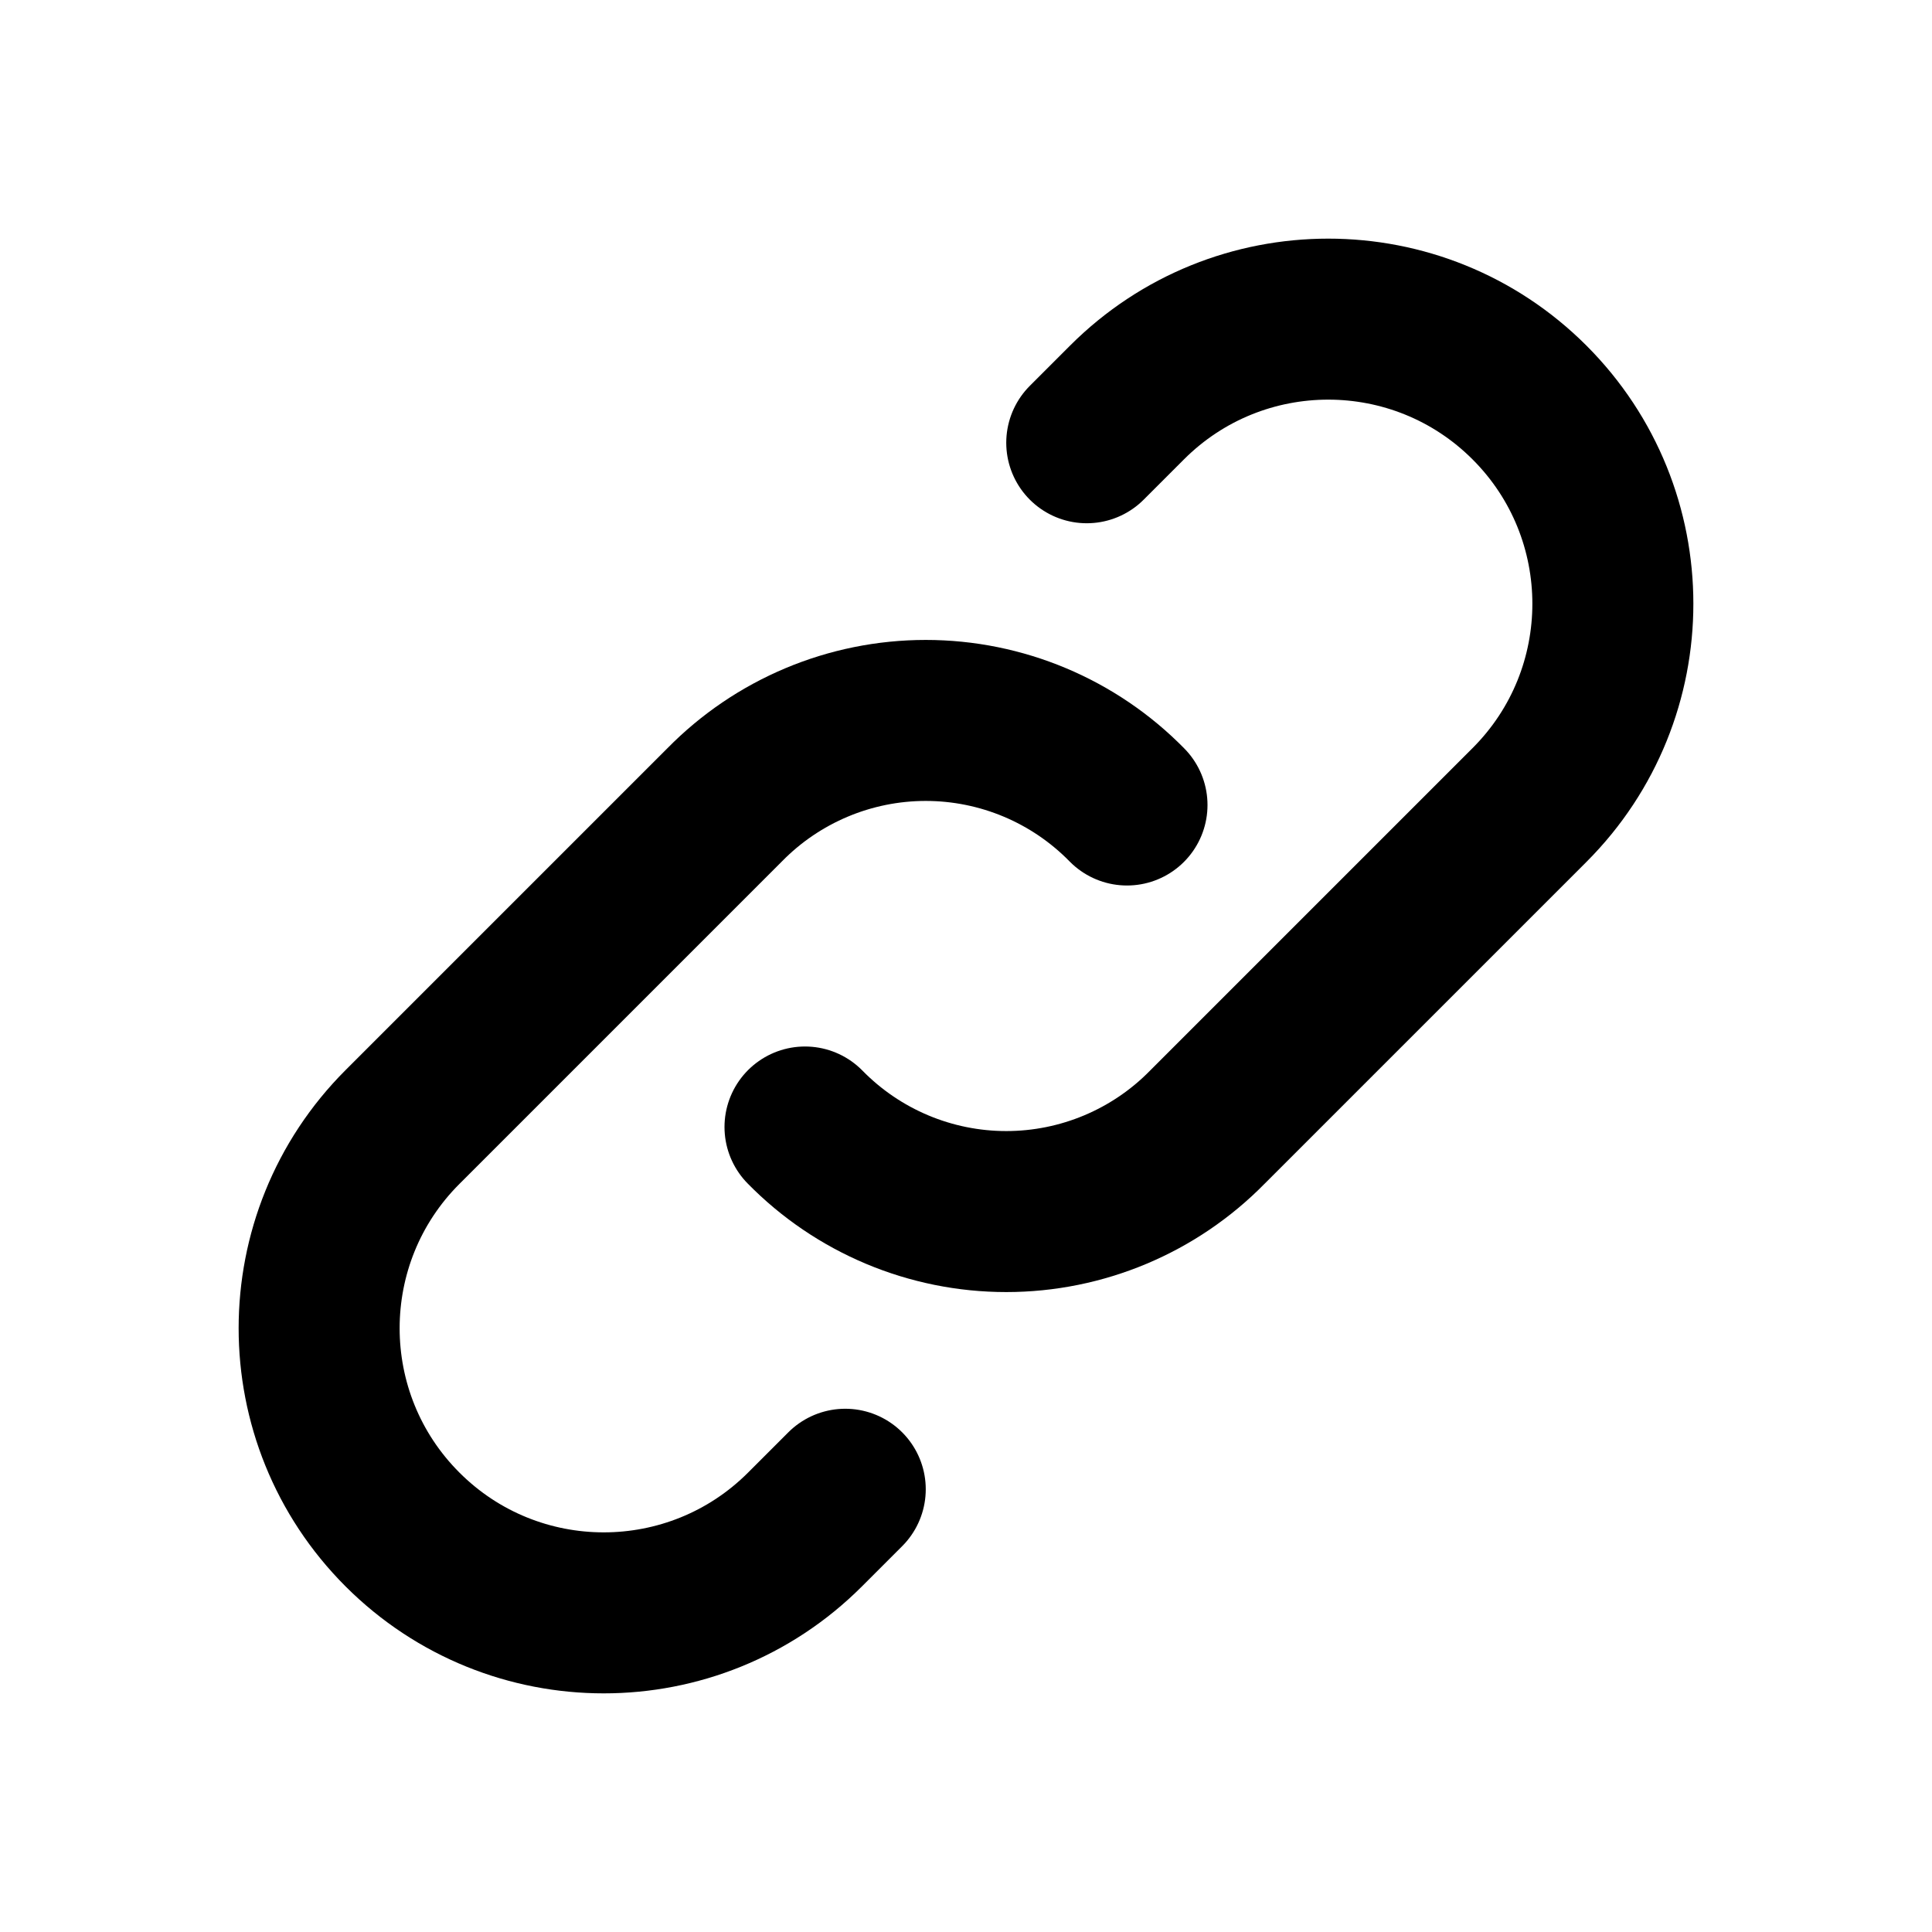
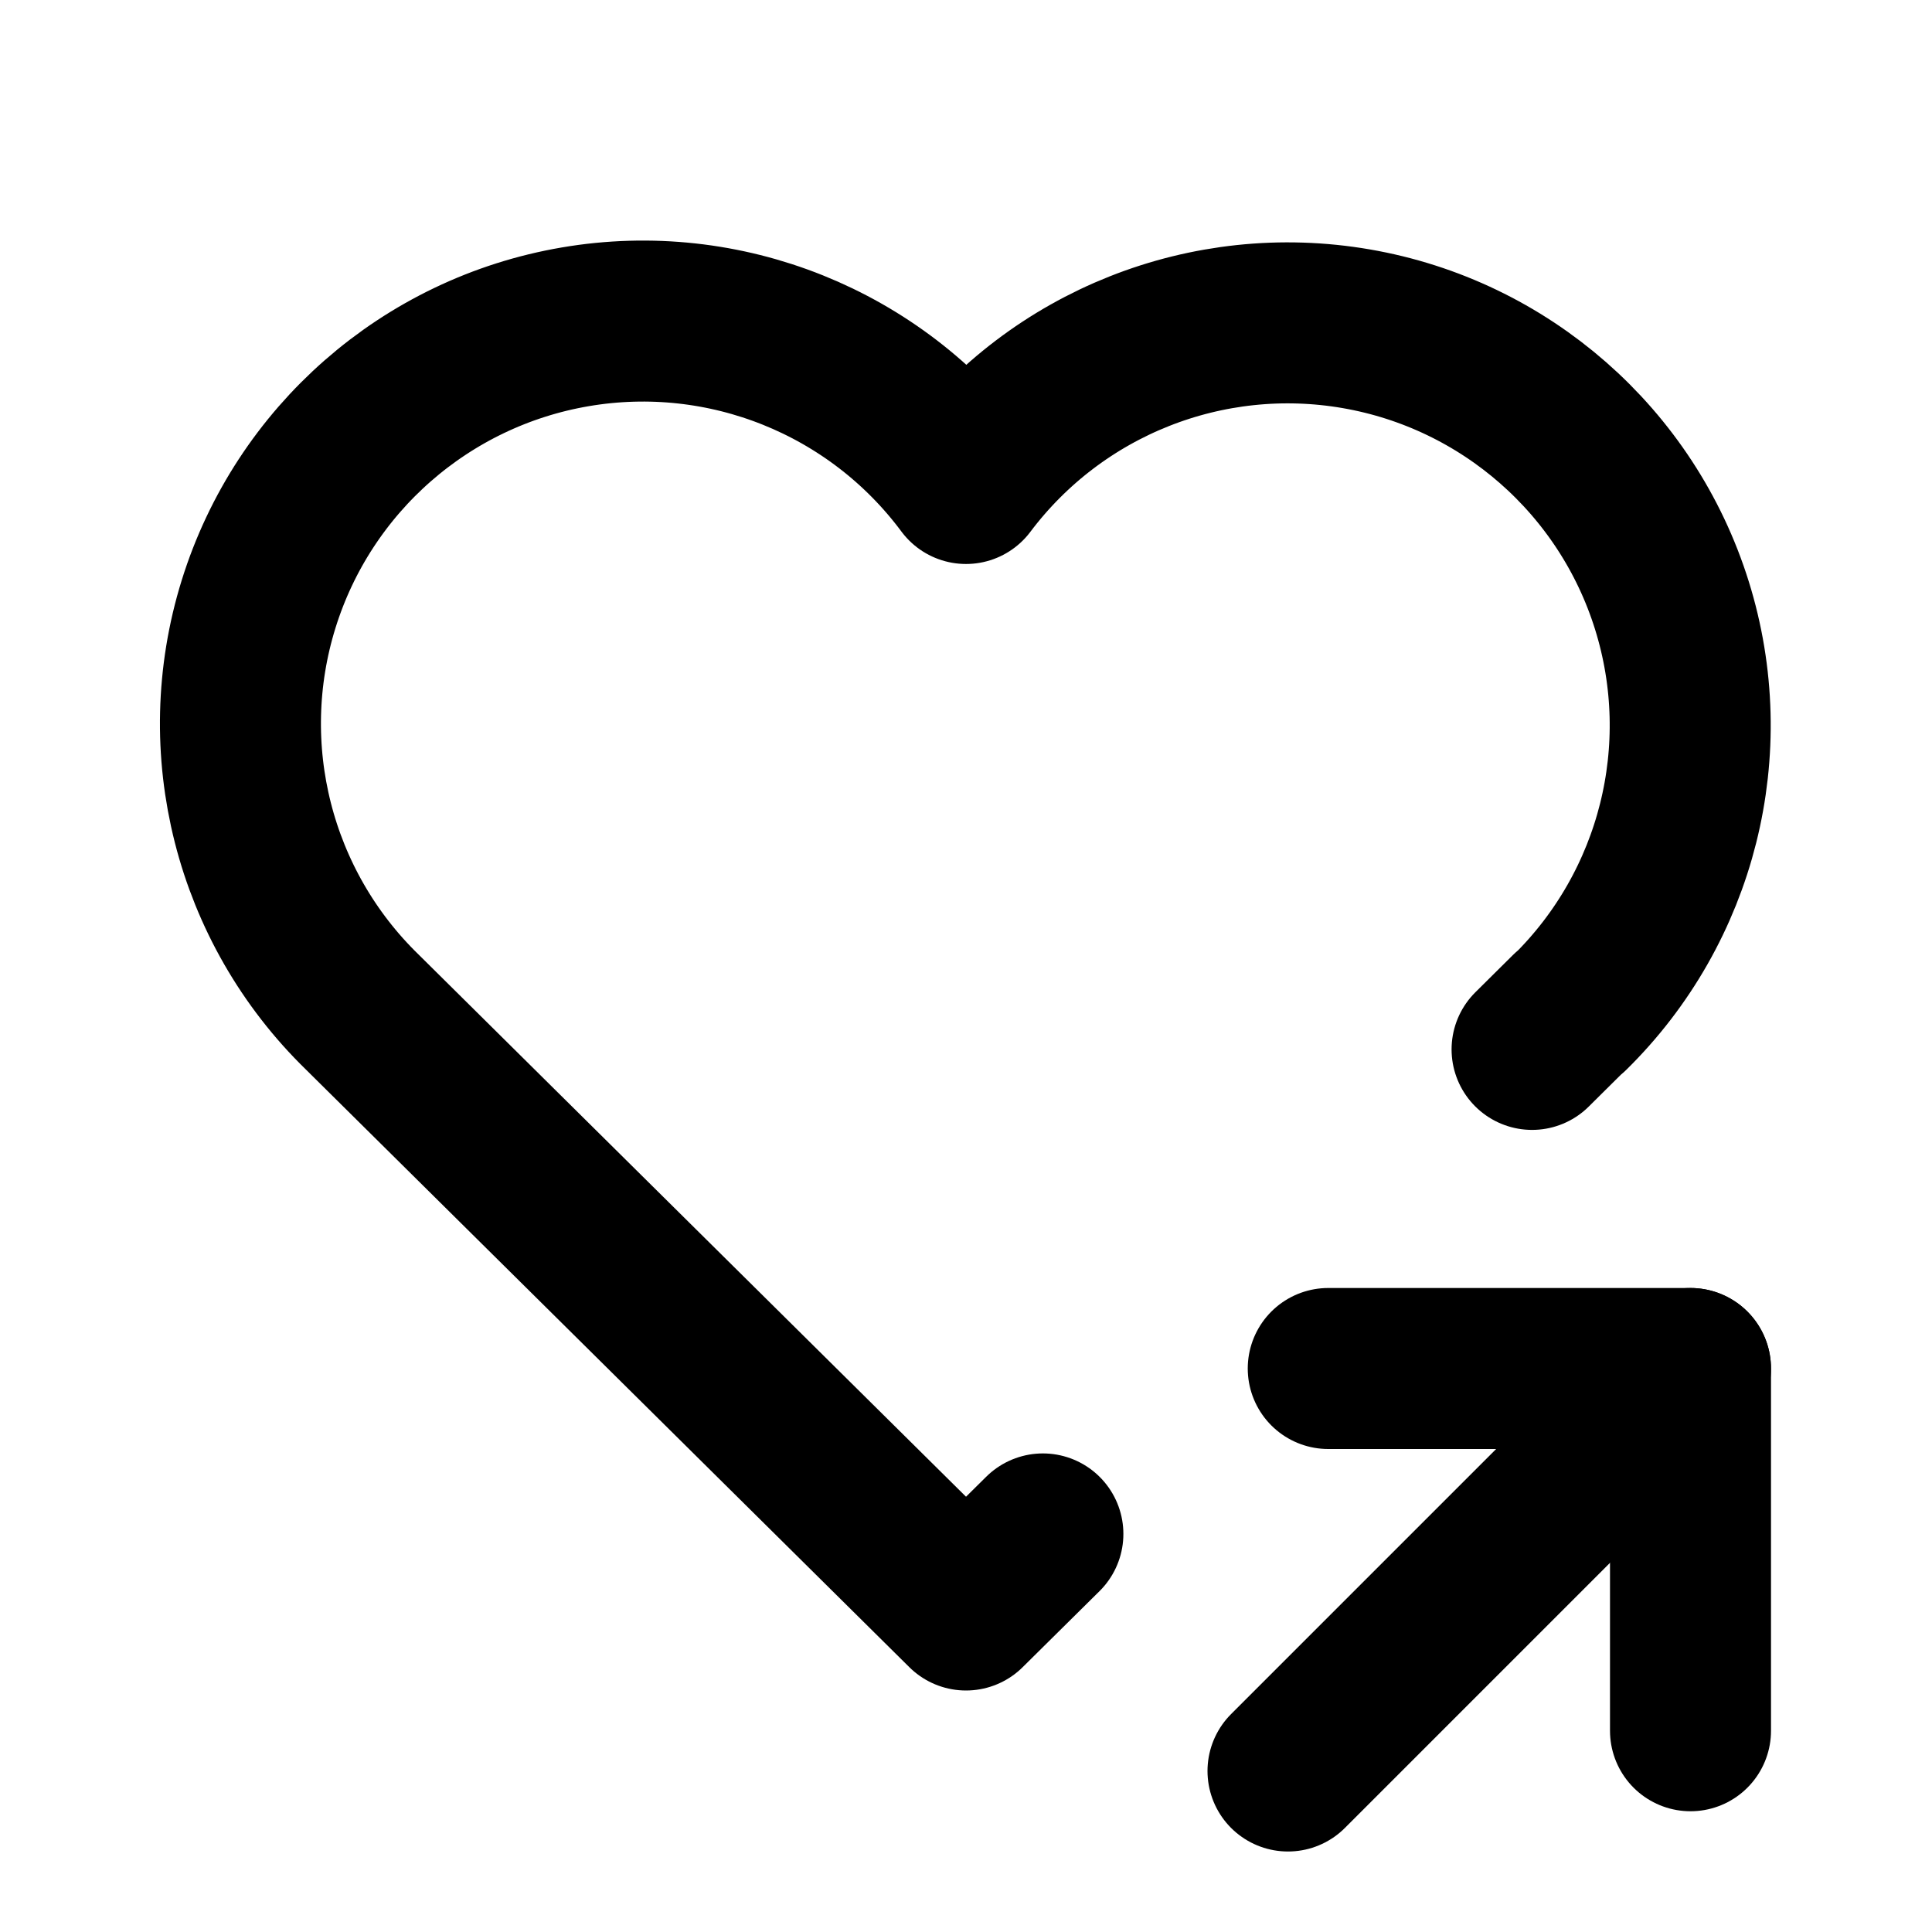
- <svg xmlns="http://www.w3.org/2000/svg" class="icon icon-tabler icon-tabler-link" width="24" height="24" viewBox="0 0 24 24" stroke-width="2" stroke="currentColor" fill="none" stroke-linecap="round" stroke-linejoin="round">
-   <path stroke="none" d="M0 0h24v24H0z" />
-   <path d="M10 14a3.5 3.5 0 0 0 5 0l4 -4a3.5 3.5 0 0 0 -5 -5l-.5 .5" />
-   <path d="M14 10a3.5 3.5 0 0 0 -5 0l-4 4a3.5 3.5 0 0 0 5 5l.5 -.5" />
+ <svg xmlns="http://www.w3.org/2000/svg" width="24" height="24" viewBox="0 0 24 24" fill="none" stroke="currentColor" stroke-width="2" stroke-linecap="round" stroke-linejoin="round" class="icon icon-tabler icons-tabler-outline icon-tabler-heart-share">
+   <path stroke="none" d="M0 0h24v24H0z" fill="none" />
+   <path d="M19.5 12.572l-.468 .464m-6.077 6.019l-.955 .945l-7.5 -7.428a5 5 0 1 1 7.5 -6.566a5 5 0 1 1 7.5 6.572" />
+   <path d="M16 22l5 -5" />
+   <path d="M21 21.5v-4.5h-4.5" />
</svg>
